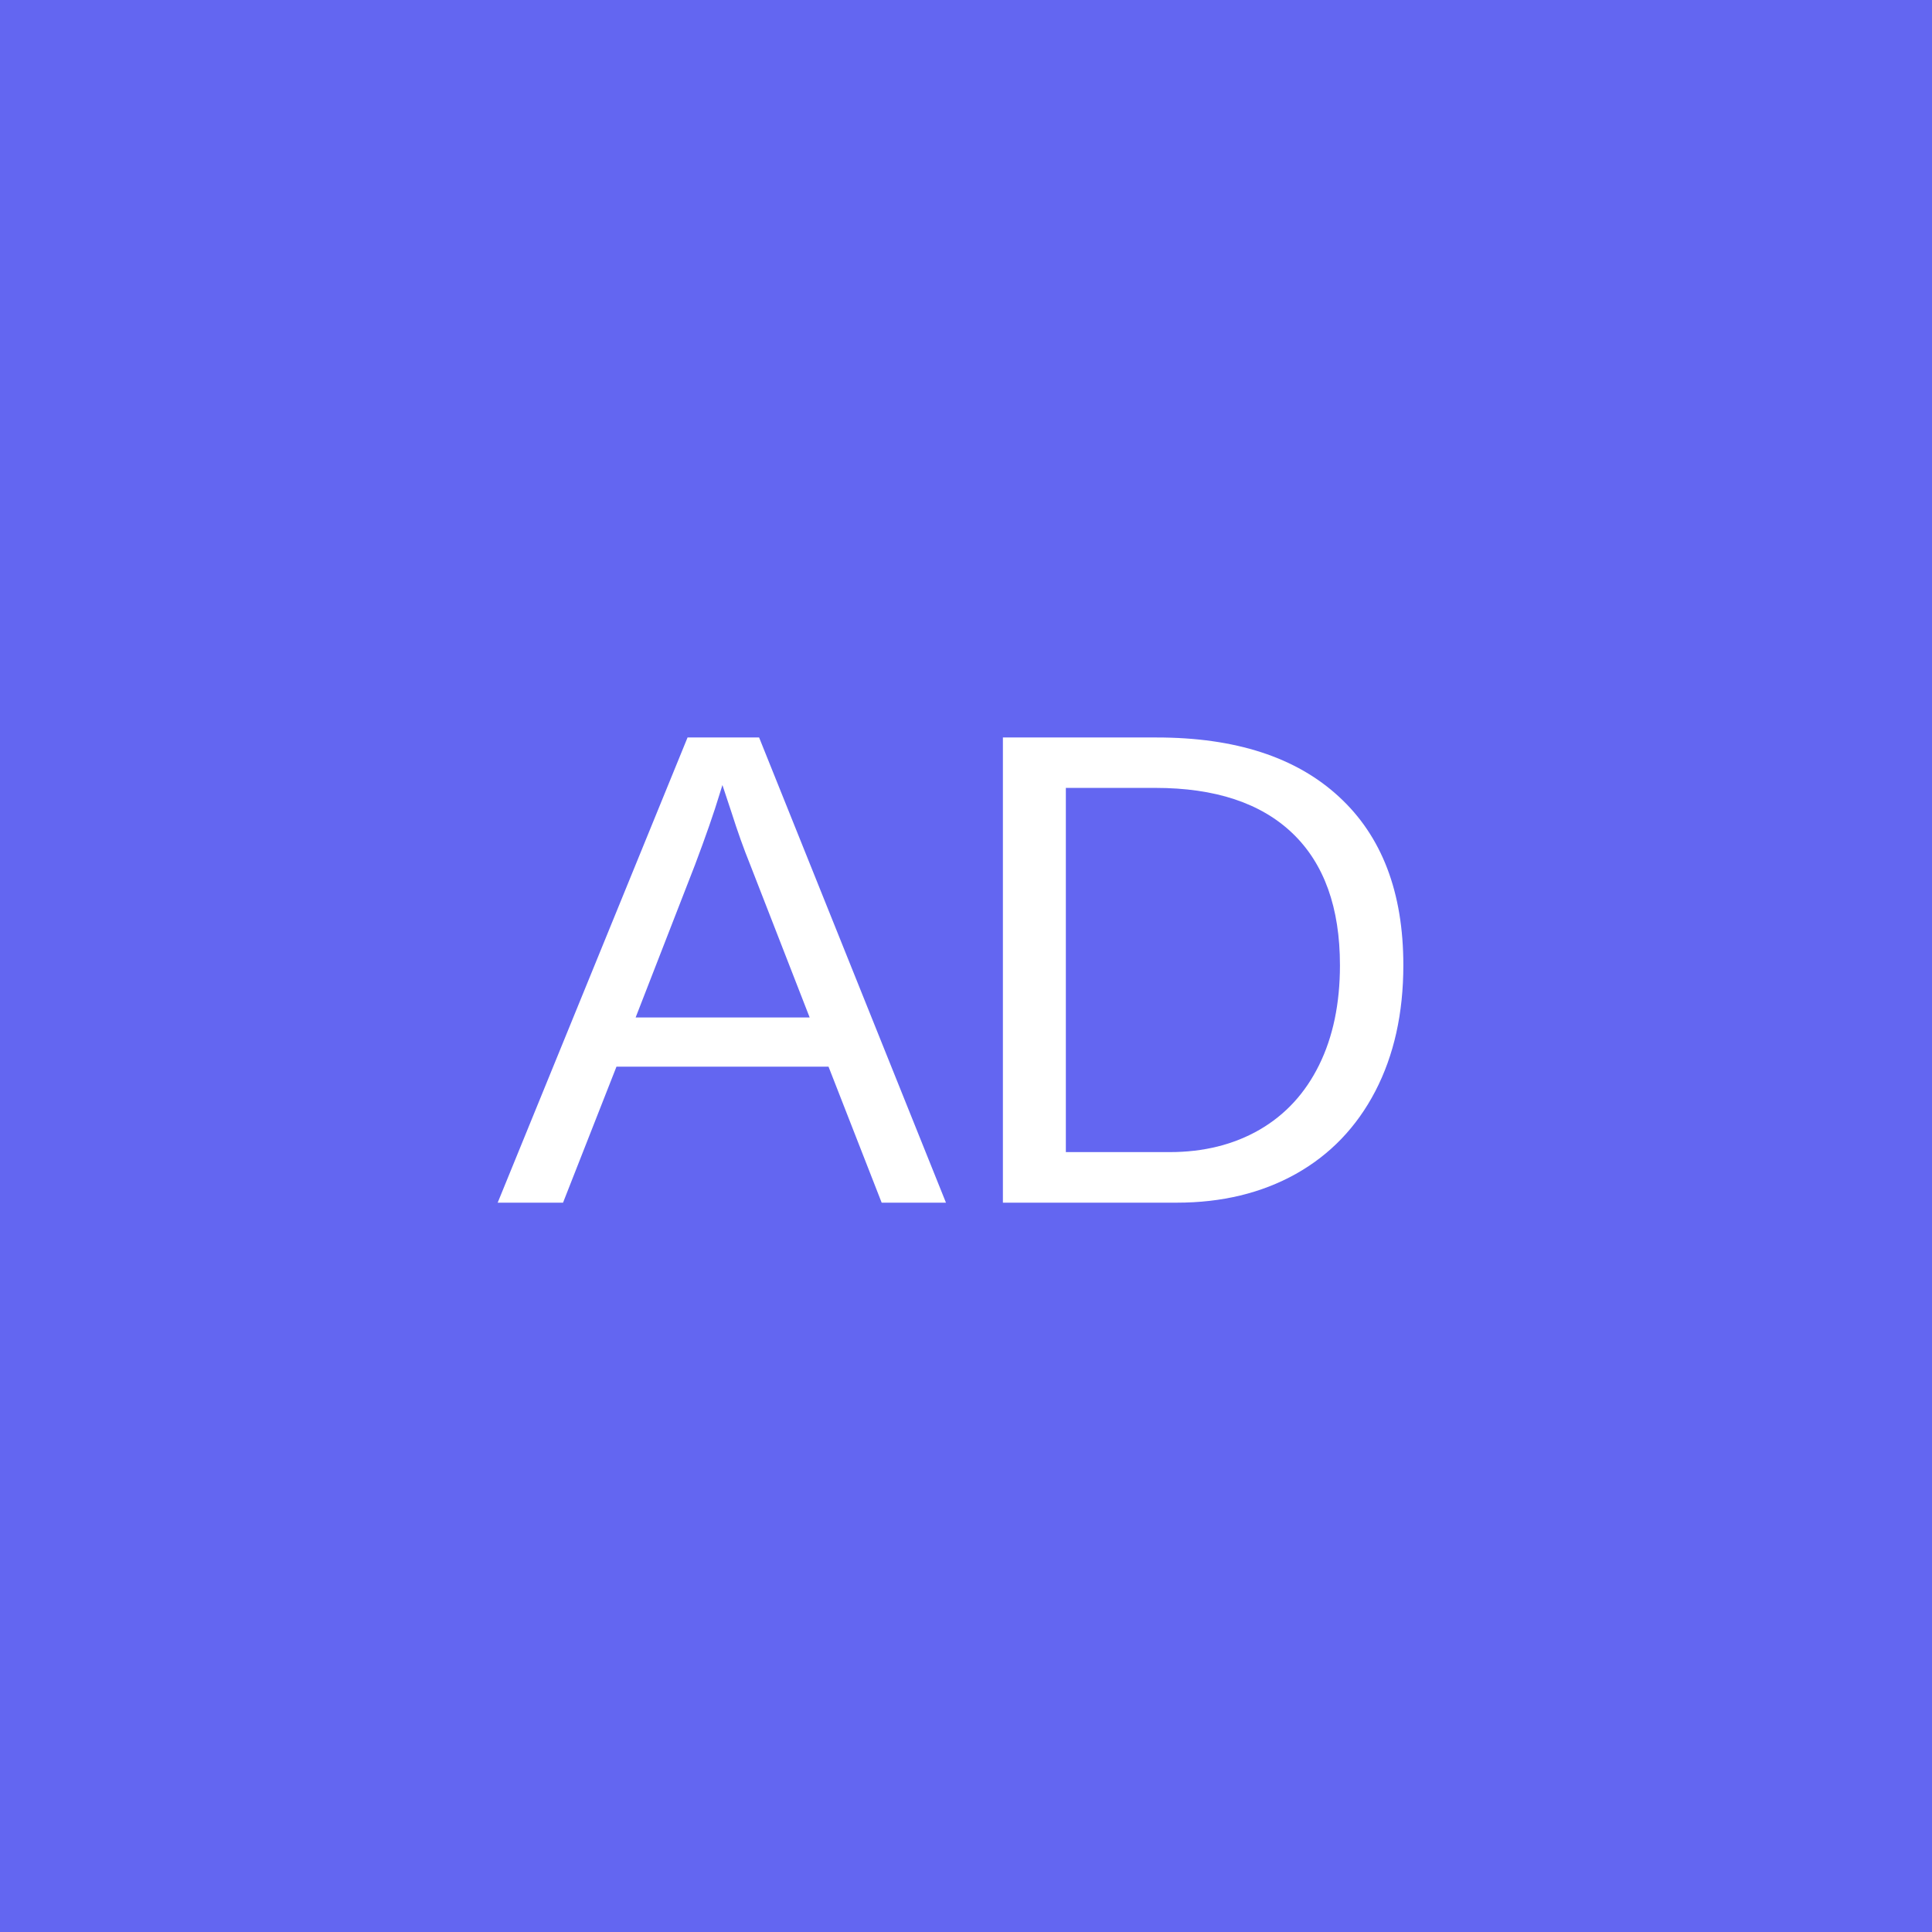
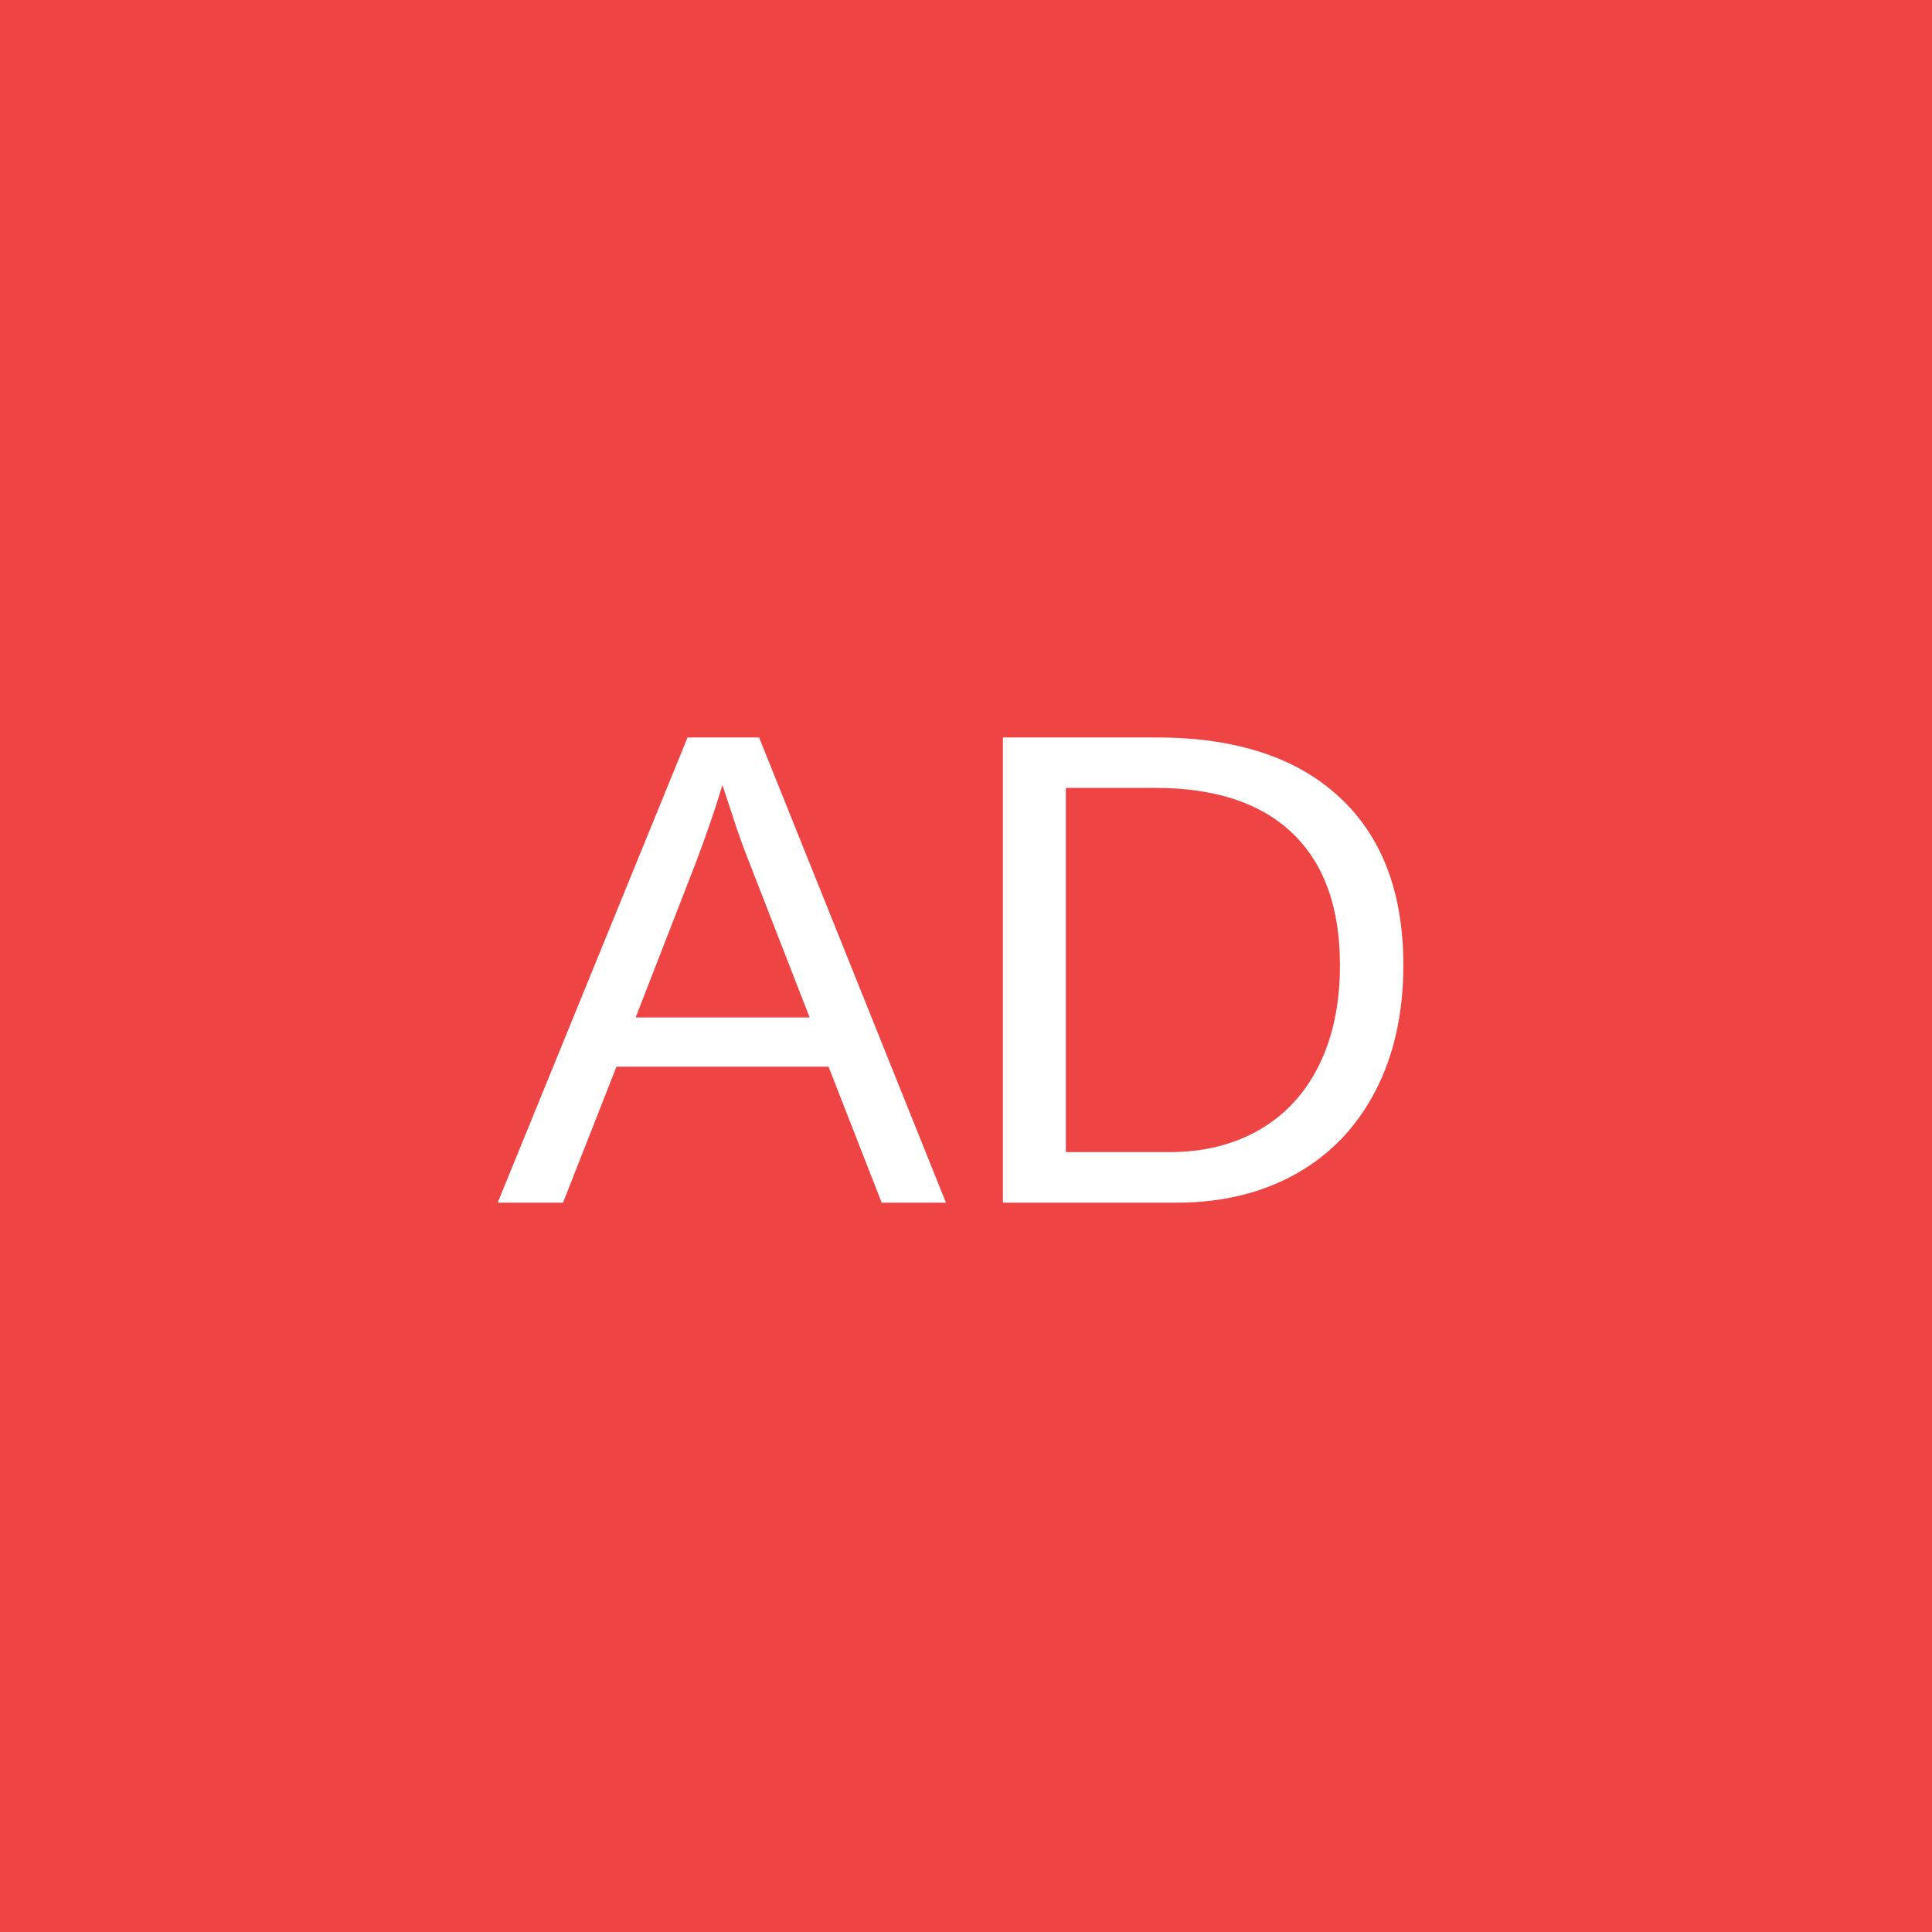
<svg xmlns="http://www.w3.org/2000/svg" width="200" height="200" viewBox="0 0 200 200">
-   <rect width="200" height="200" fill="#6366f1" />
+   <rect width="200" height="200" fill="#ef4444" />
  <text x="50%" y="50%" font-family="Arial, Helvetica, sans-serif" font-size="70" fill="#ffffff" text-anchor="middle" dy=".35em">AD</text>
</svg>
